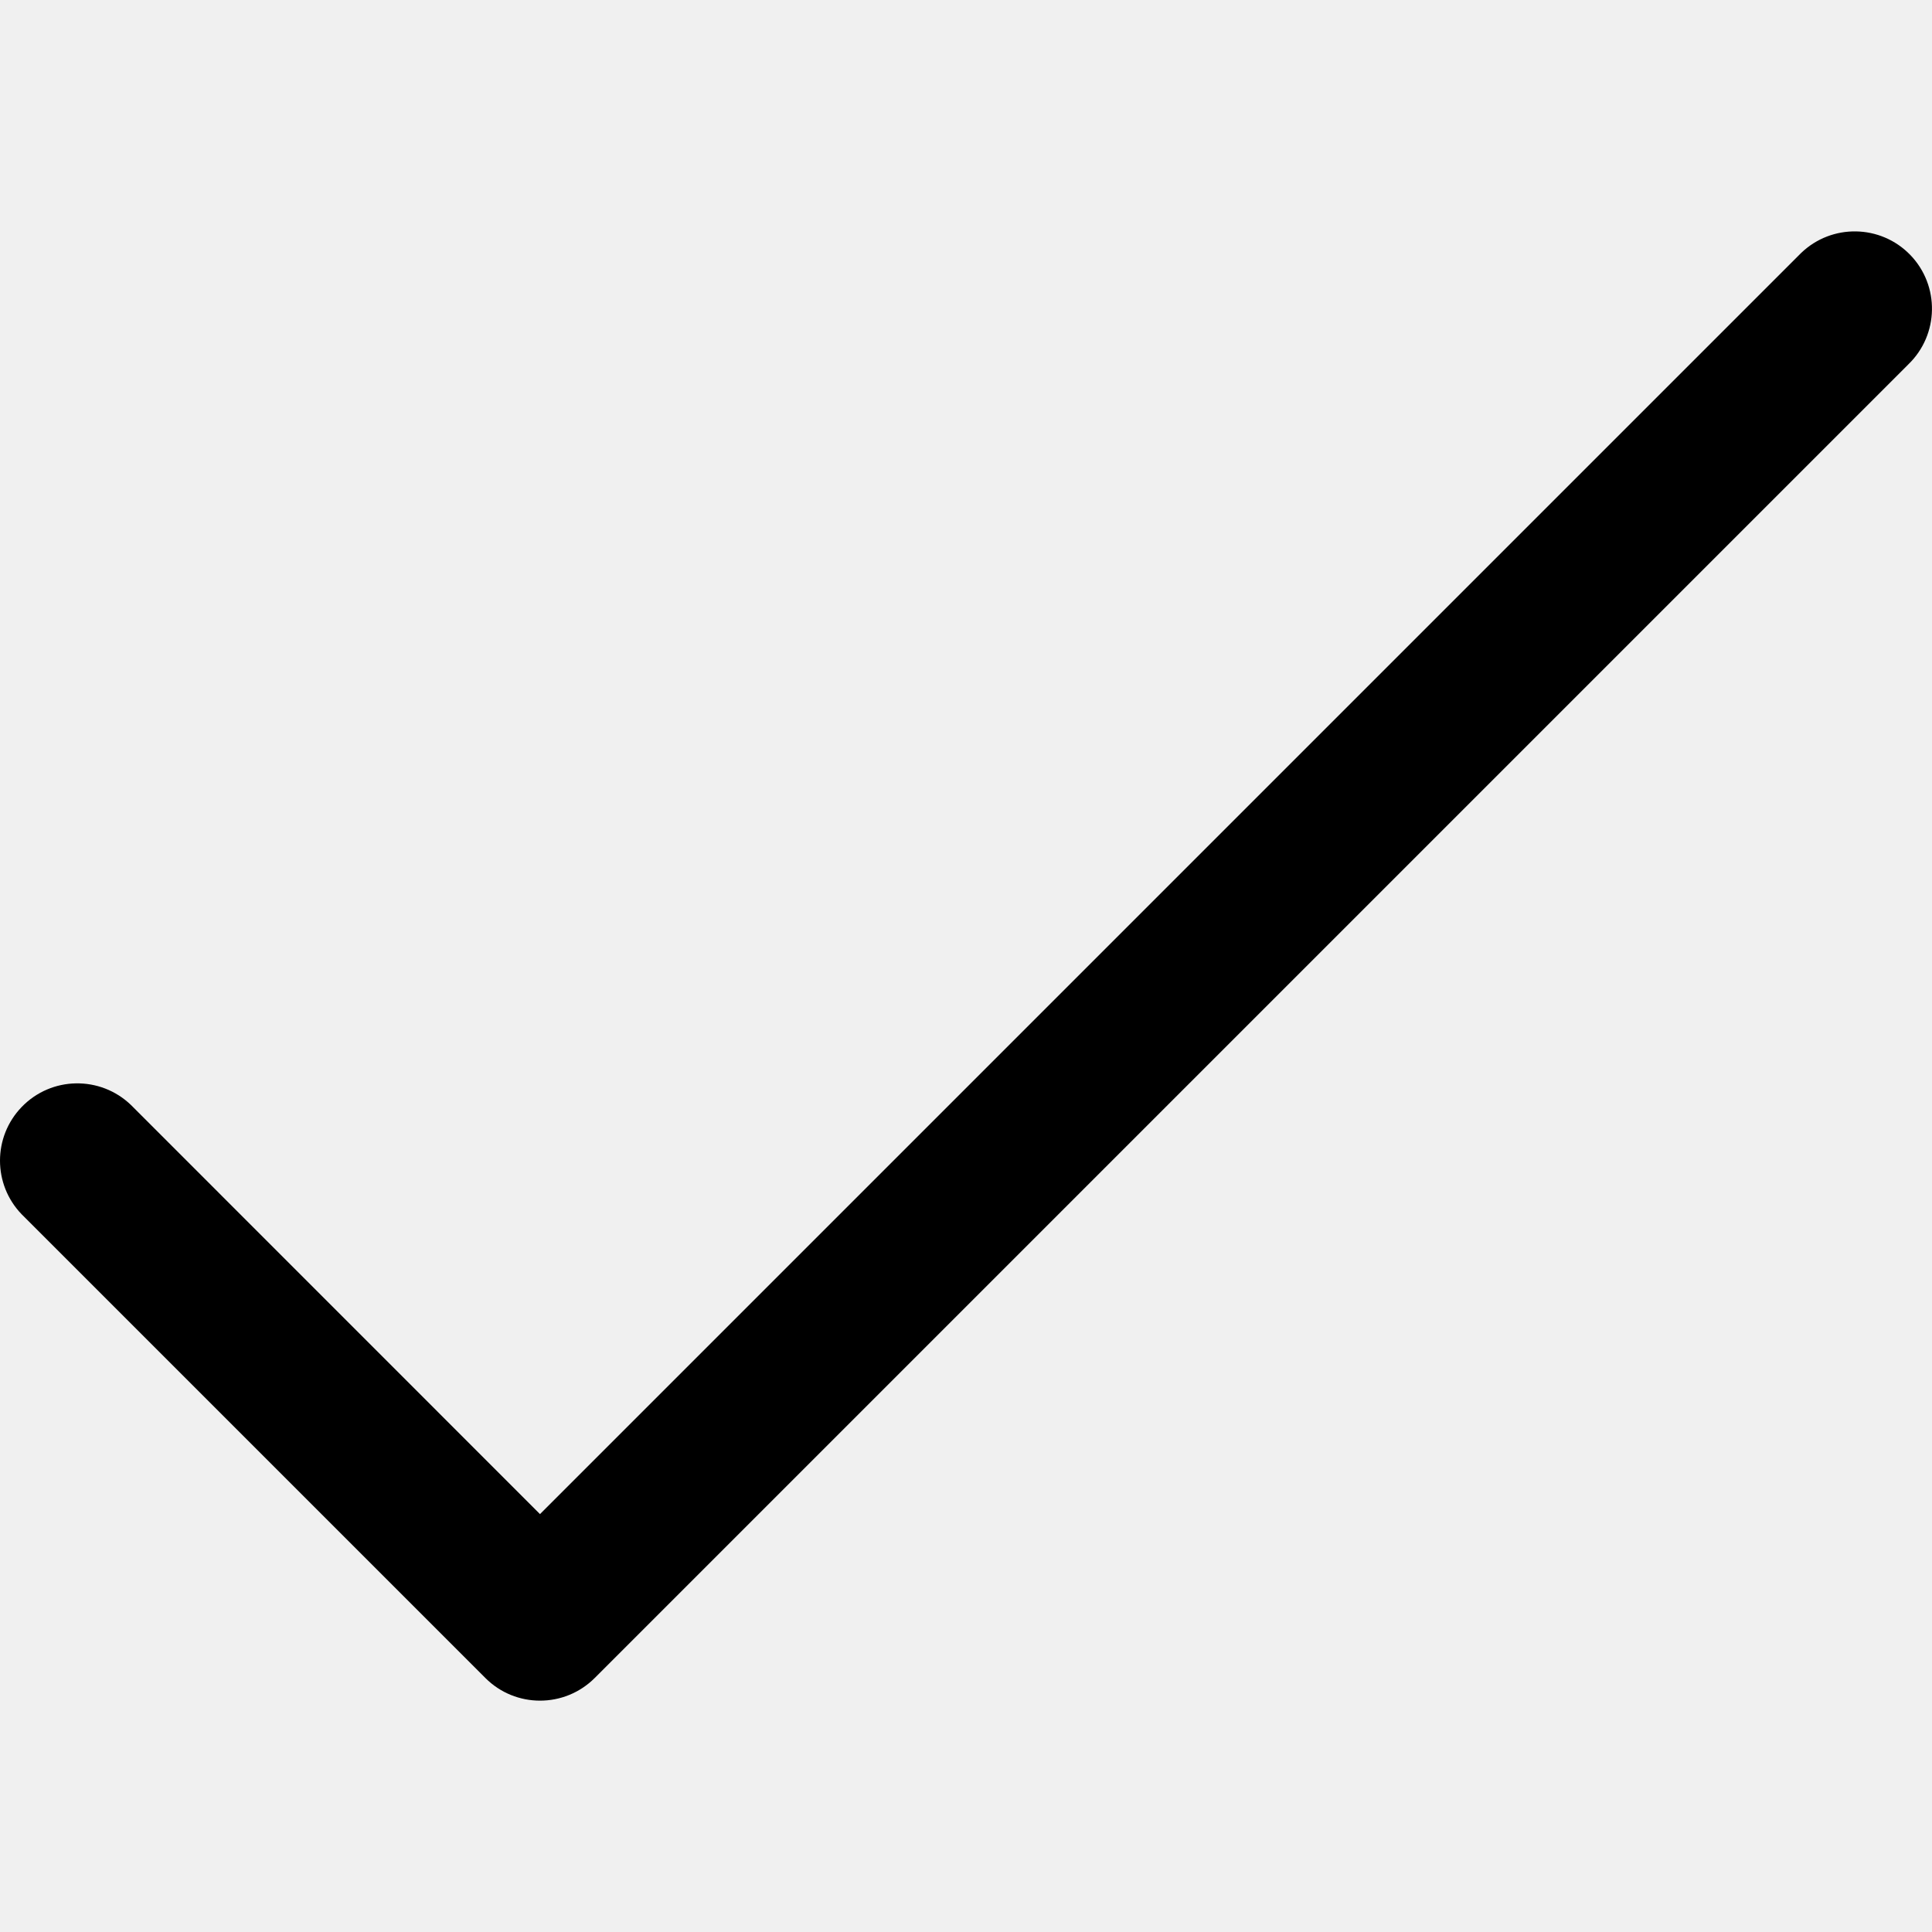
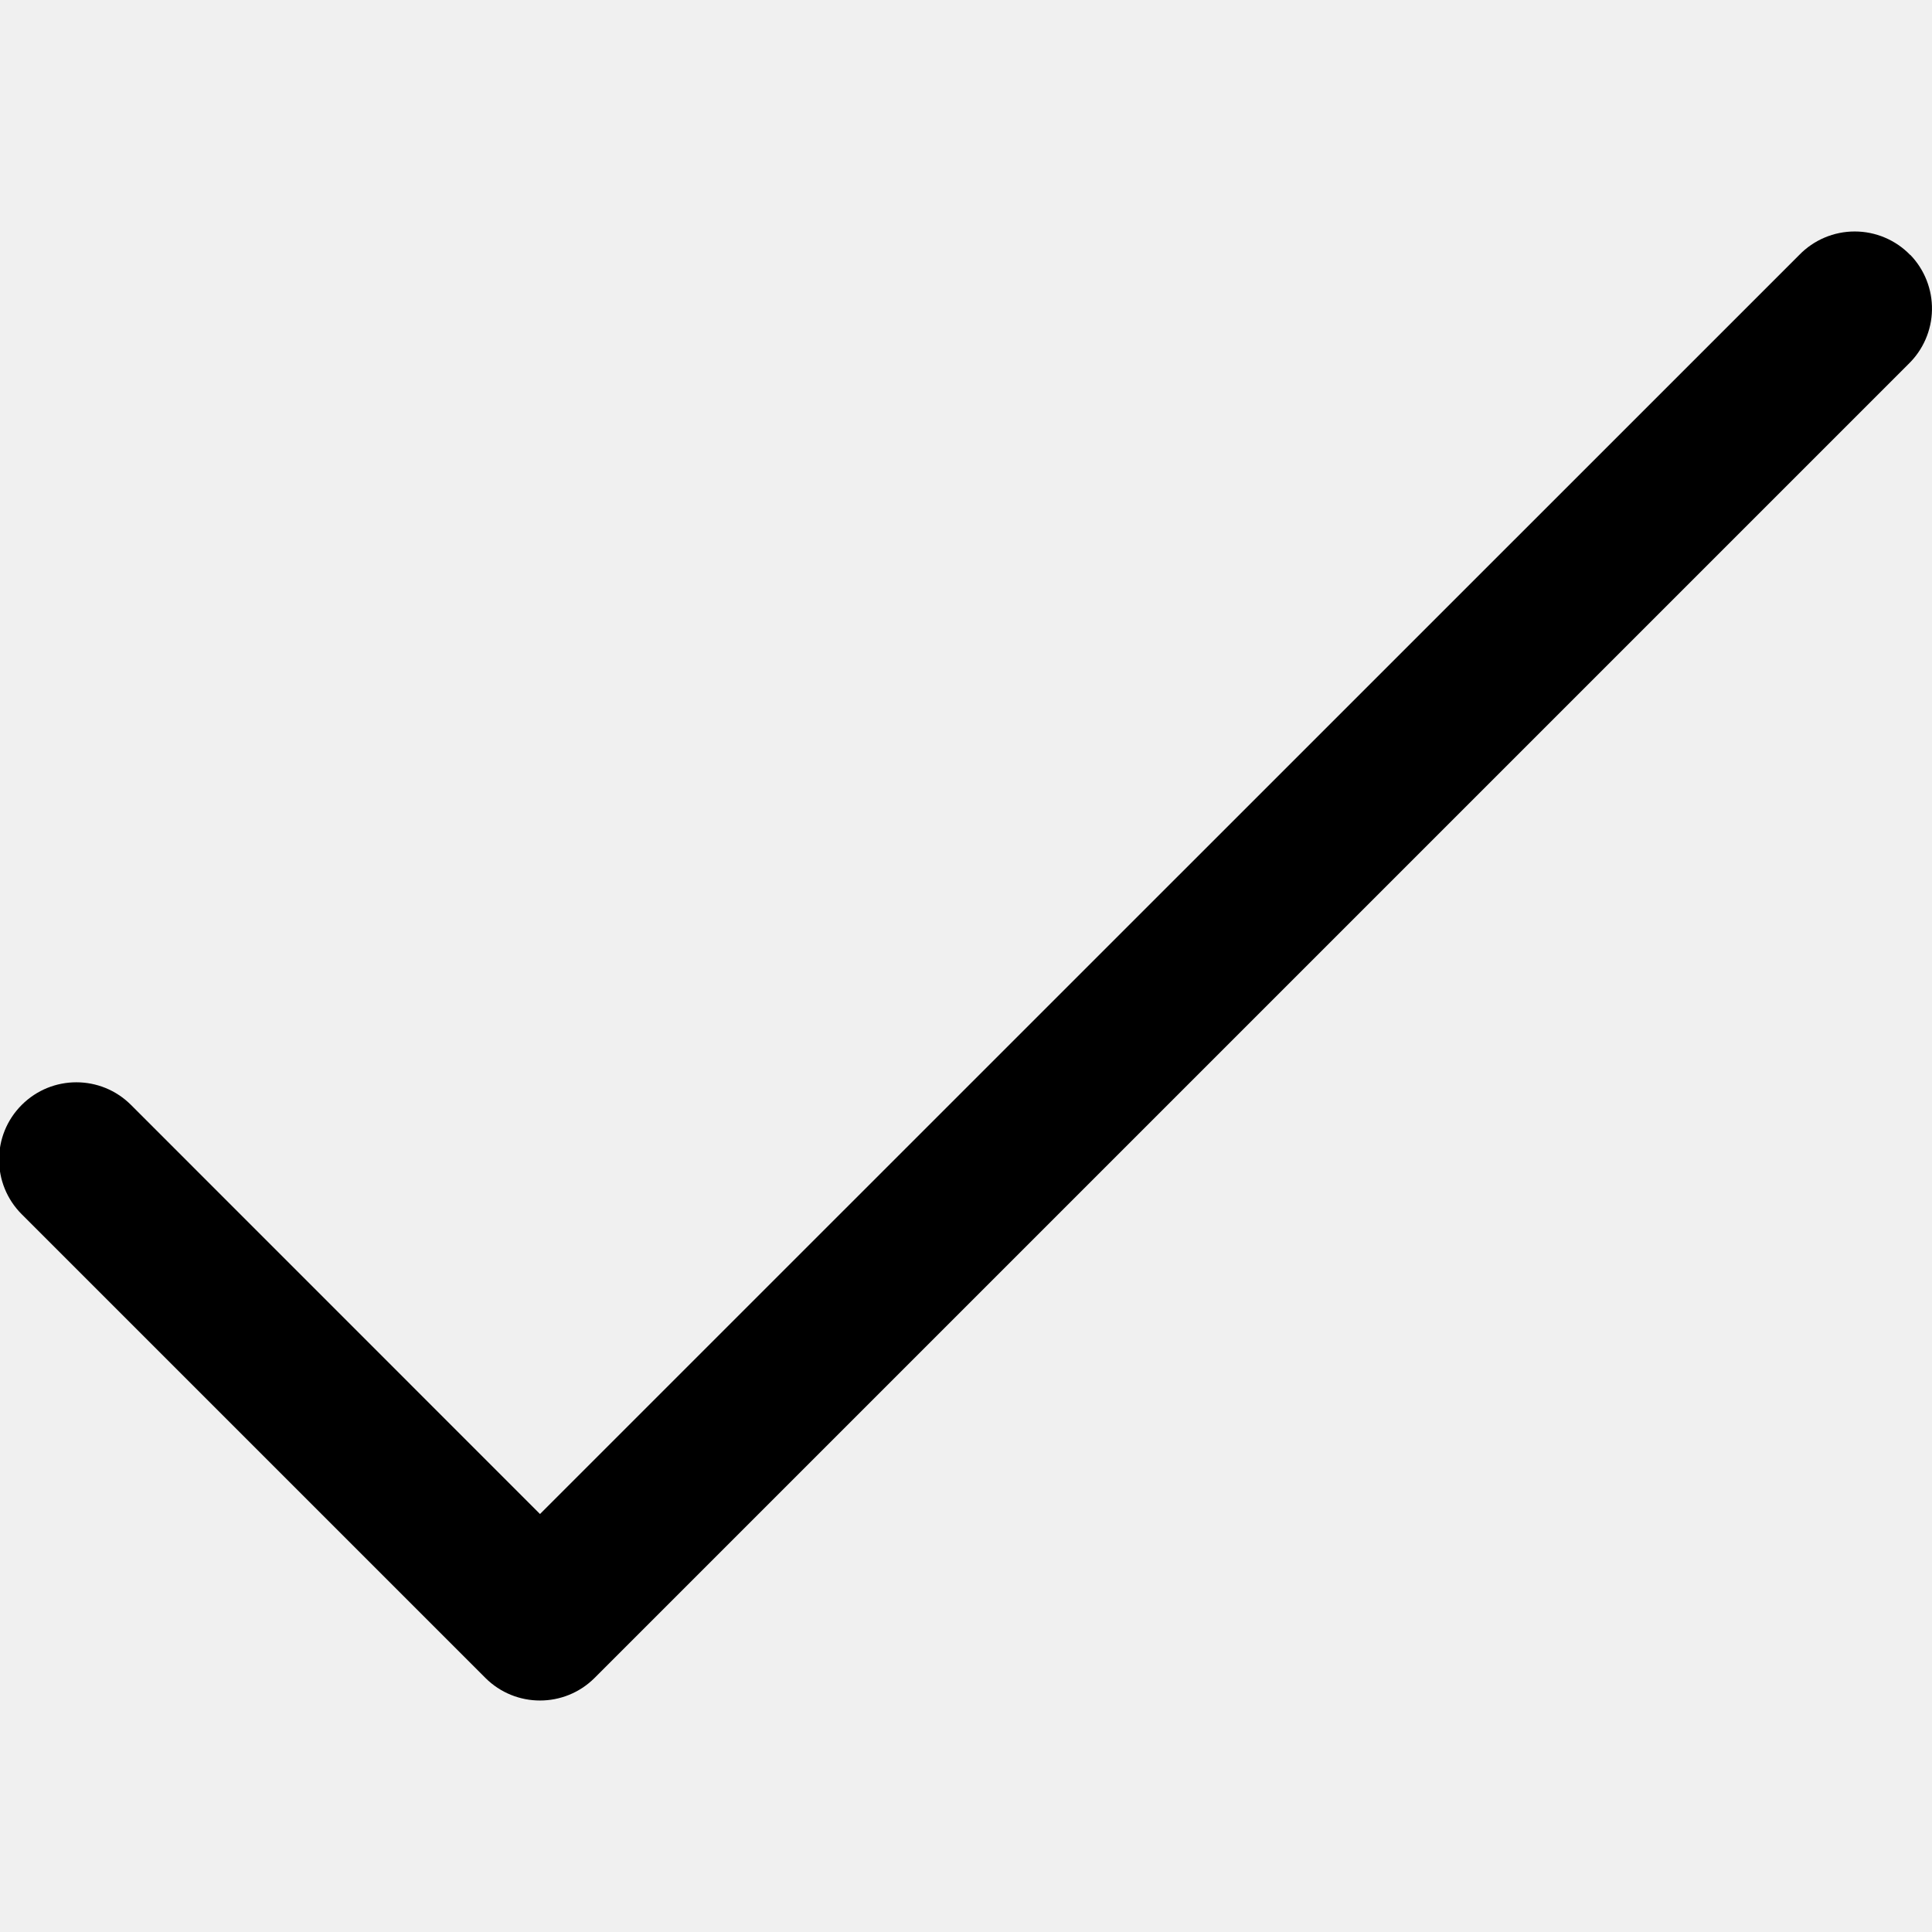
- <svg xmlns="http://www.w3.org/2000/svg" width="20" height="20" viewBox="0 0 20 20" fill="none">
+ <svg xmlns="http://www.w3.org/2000/svg" width="20" height="20" fill="none">
  <g clip-path="url(#clip0)">
-     <path d="M19.775 2.639C19.468 2.322 18.962 2.313 18.644 2.62C18.638 2.626 18.631 2.633 18.625 2.639L5.59 15.674L1.356 11.439C1.038 11.133 0.532 11.141 0.225 11.459C-0.075 11.769 -0.075 12.261 0.225 12.571L5.025 17.371C5.337 17.683 5.843 17.683 6.156 17.371L19.756 3.771C20.073 3.464 20.082 2.957 19.775 2.639Z" fill="black" />
+     <path d="M19.775 2.64a.8.8 0 00-1.15 0L5.59 15.673l-4.234-4.235A.8.8 0 00.225 12.57l4.8 4.8a.8.8 0 001.13 0l13.6-13.6a.8.8 0 00.02-1.132z" fill="#000" />
  </g>
  <defs>
    <clipPath id="clip0">
-       <rect width="20" height="20" fill="white" />
+       <path fill="#fff" d="M0 0h20v20H0z" />
    </clipPath>
  </defs>
</svg>
